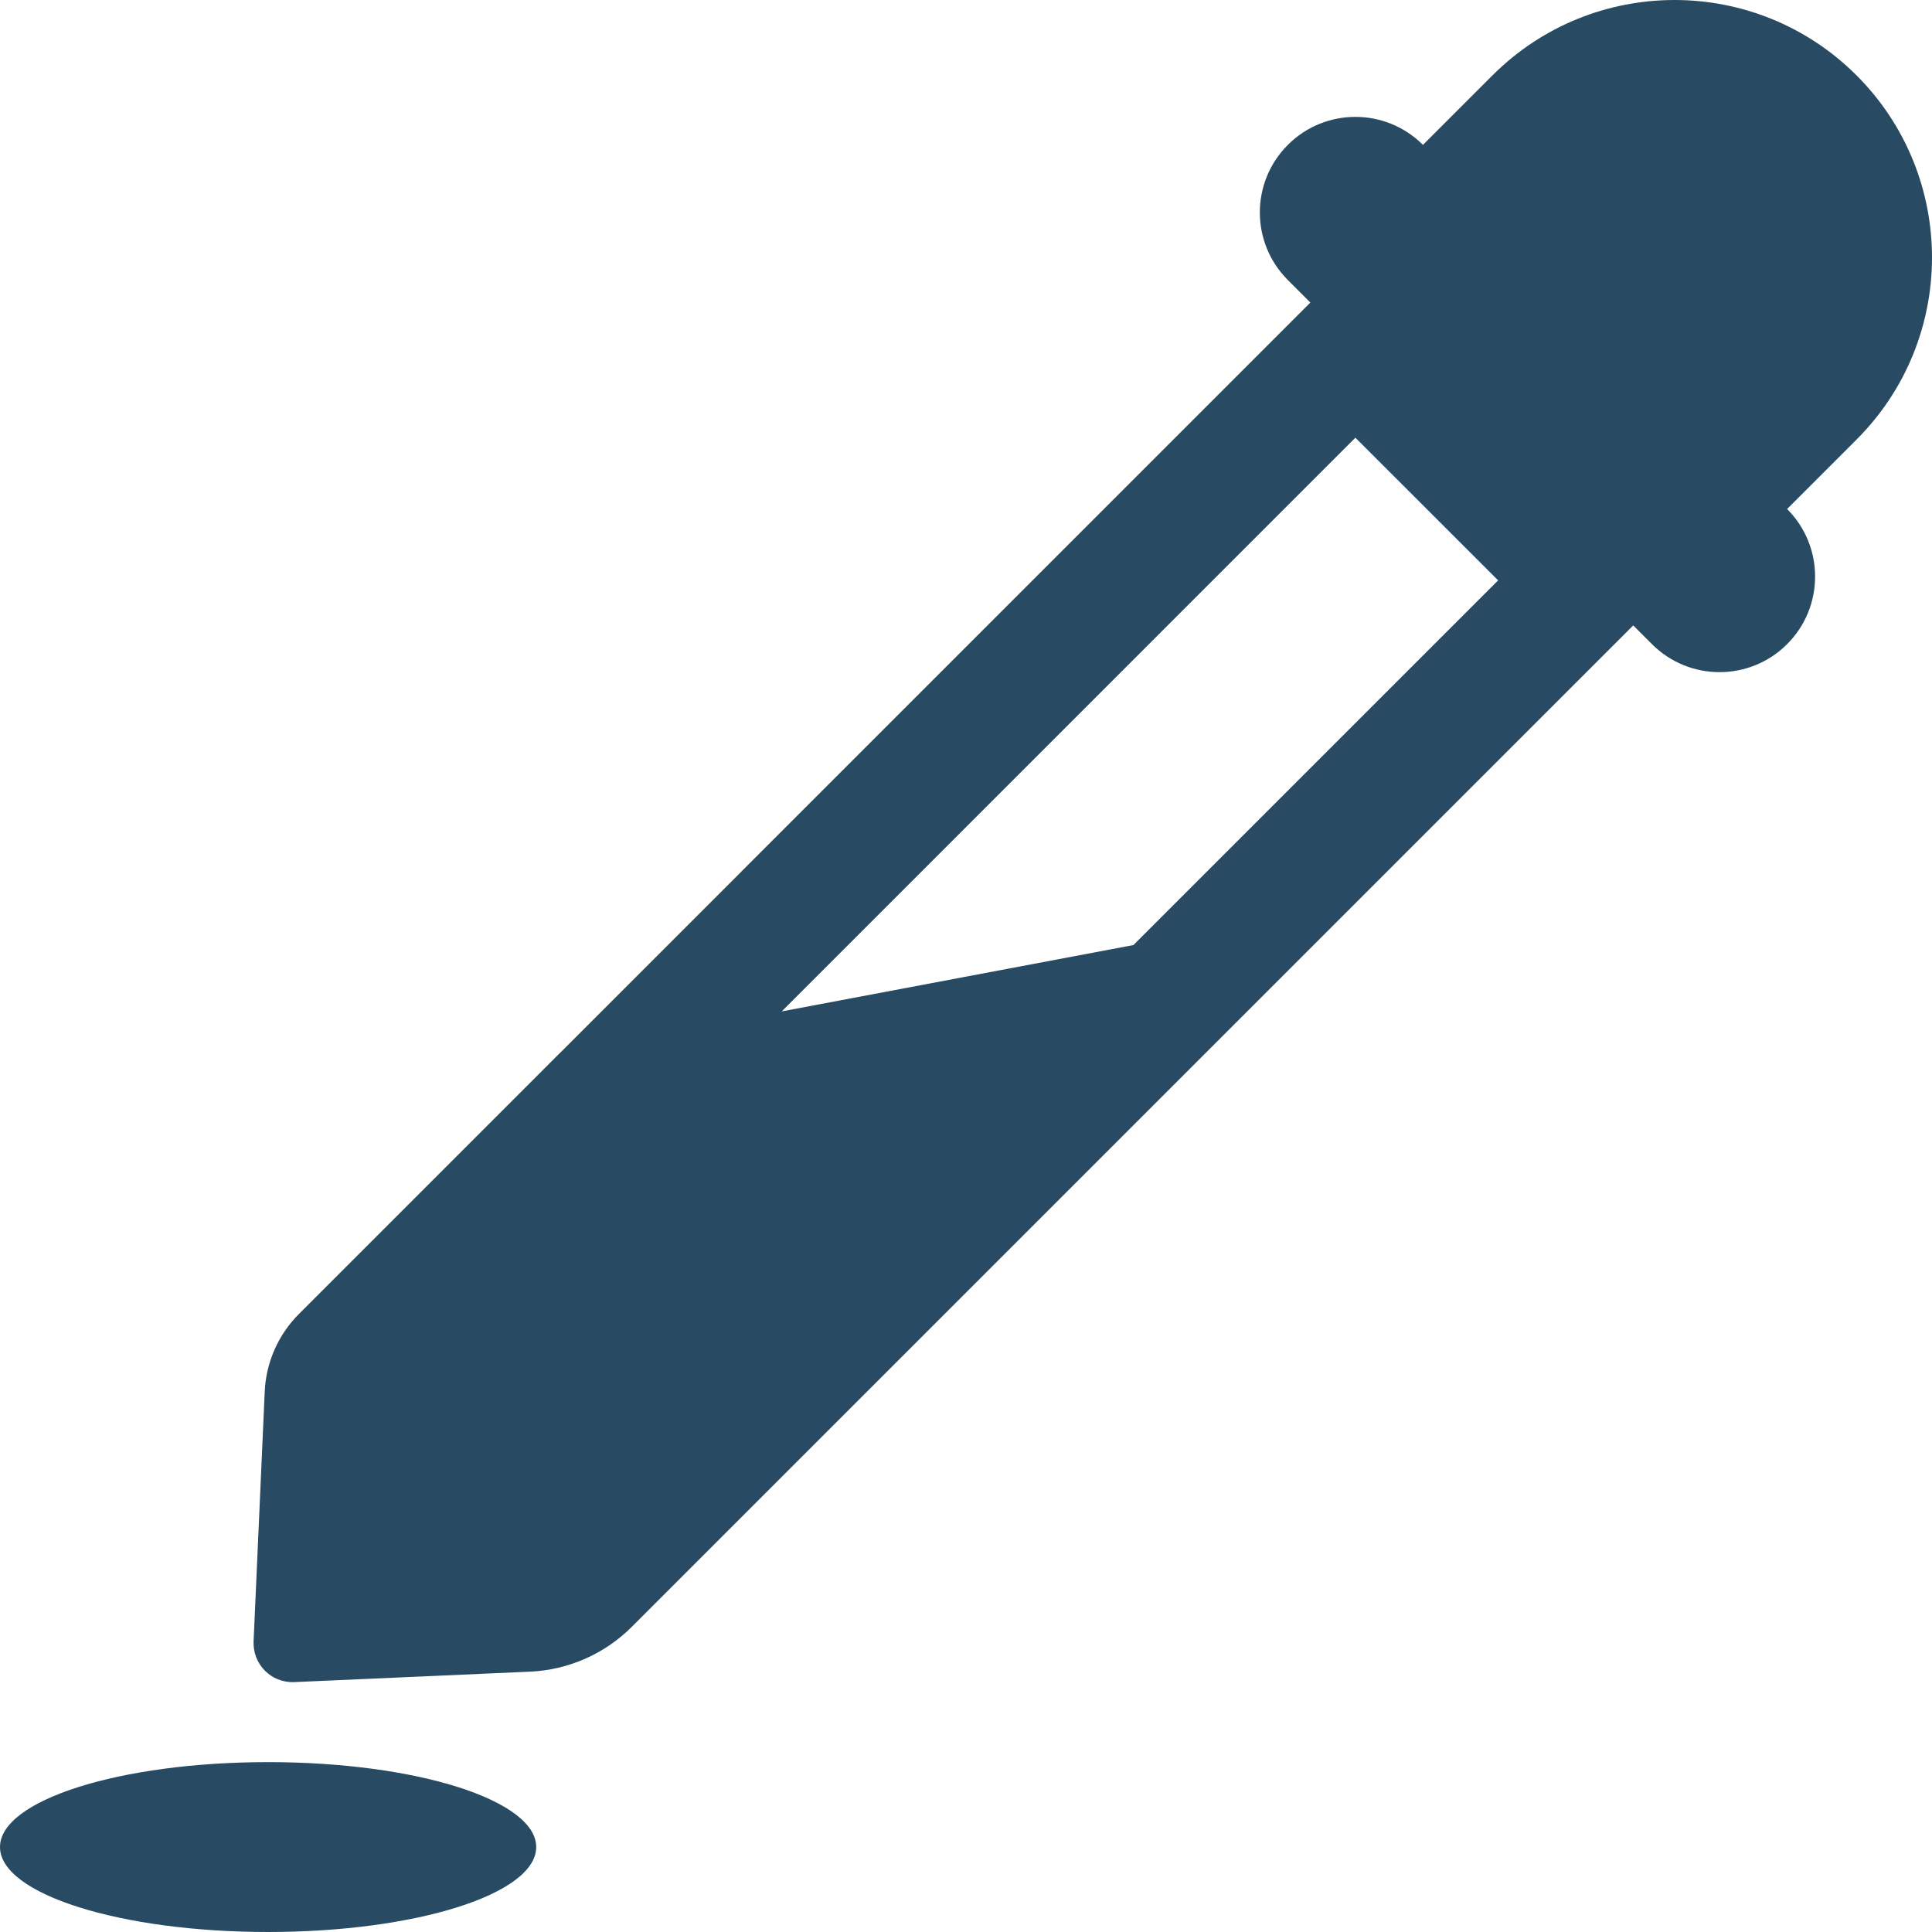
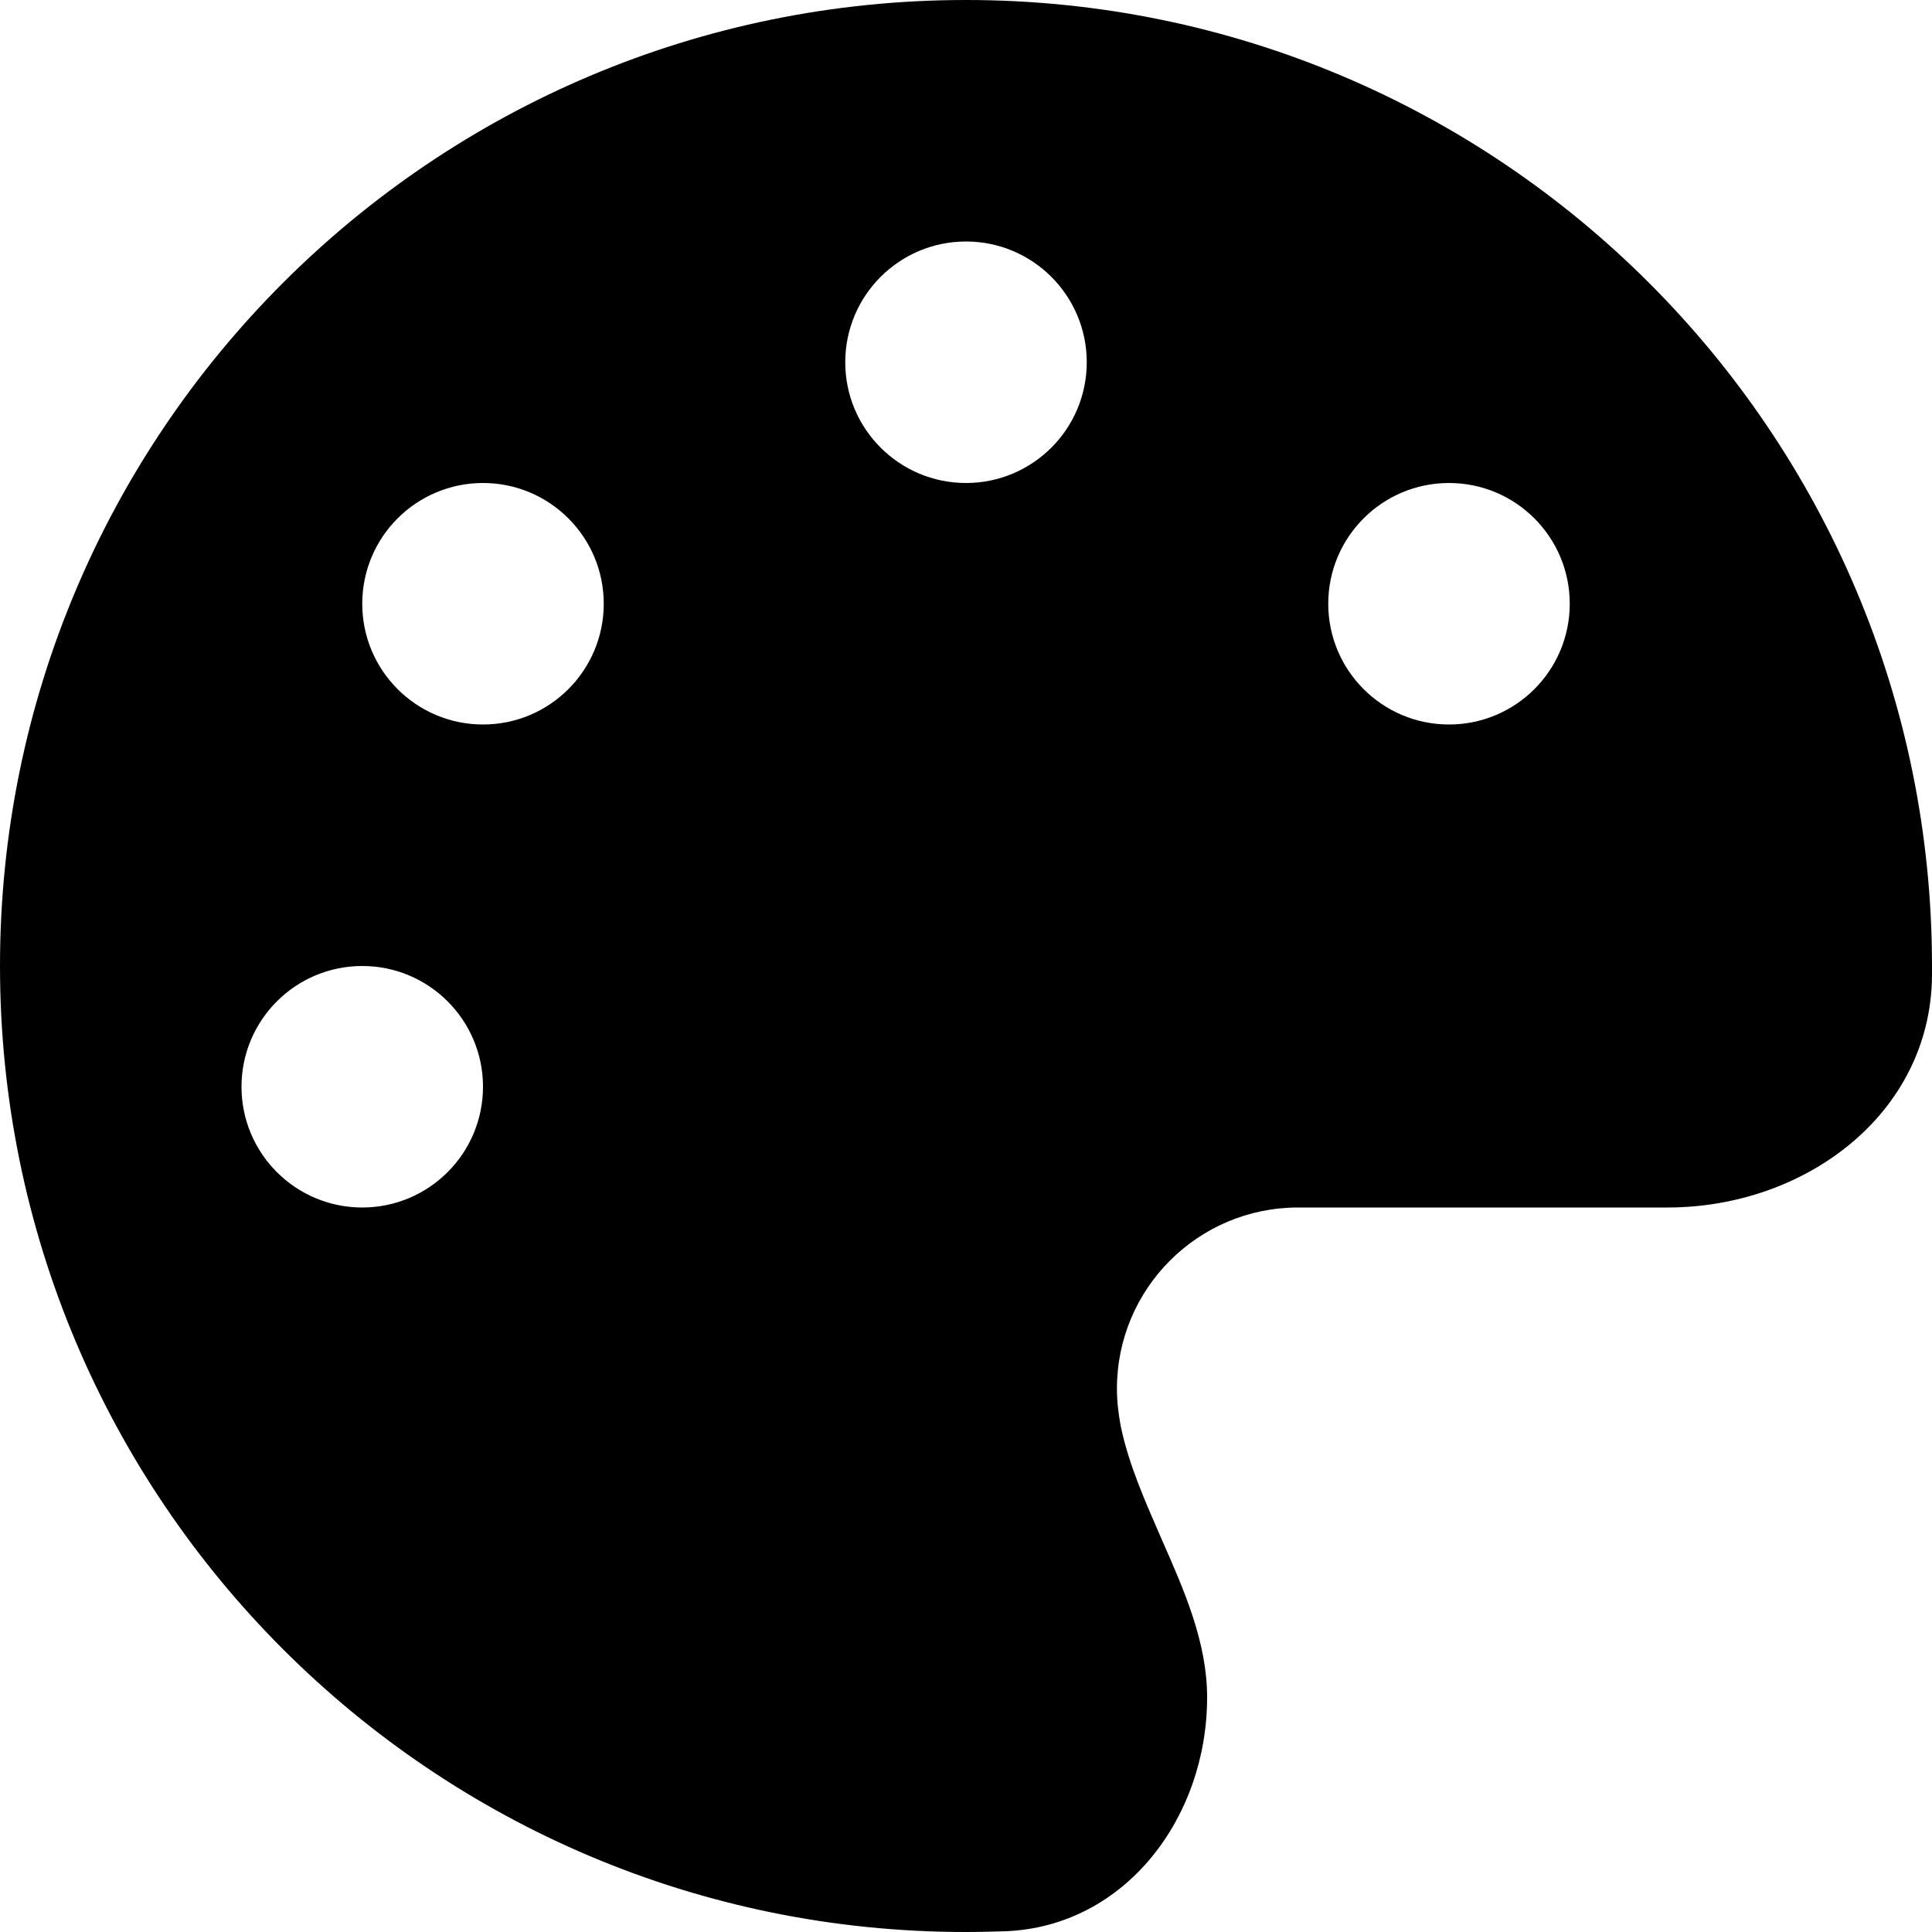
- <svg xmlns="http://www.w3.org/2000/svg" fill="#000000" height="800px" width="800px" version="1.1" id="Capa_1" viewBox="0 0 464.736 464.736" xml:space="preserve">
-   <g>
-     <path fill="#284b63" d="M446.598,18.143c-24.183-24.184-63.393-24.191-87.592-0.008l-16.717,16.717c-8.98-8.979-23.525-8.979-32.504,0   c-8.981,8.972-8.981,23.533,0,32.505l5.416,5.419L134.613,253.377h-0.016l-62.685,62.691c-4.982,4.982-7.919,11.646-8.235,18.684   l-0.15,3.344c0,0.016,0,0.03,0,0.046l-2.529,56.704c-0.104,2.633,0.883,5.185,2.739,7.048c1.751,1.759,4.145,2.738,6.63,2.738   c0.135,0,0.269,0,0.42-0.008l30.064-1.331h0.016l18.318-0.815l8.318-0.366c9.203-0.412,17.944-4.259,24.469-10.776l240.898-240.891   l4.506,4.505c4.49,4.488,10.372,6.733,16.252,6.733c5.881,0,11.764-2.245,16.253-6.733c8.98-8.973,8.98-23.534,0-32.505   l16.716-16.718C470.782,81.544,470.782,42.334,446.598,18.143z M272.639,227.33l-84.6,15.96l137.998-138.004l34.332,34.316   L272.639,227.33z" />
-     <path fill="#284b63" d="M64.5,423.872c-35.617,0-64.5,9.145-64.5,20.435c0,11.284,28.883,20.428,64.5,20.428s64.486-9.143,64.486-20.428   C128.986,433.016,100.117,423.872,64.5,423.872z" />
-   </g>
+ <svg xmlns="http://www.w3.org/2000/svg" viewBox="0 0 512 512">
+   <path d="M512 256c0 .9 0 1.8 0 2.7c-.4 36.5-33.6 61.3-70.1 61.3H344c-26.5 0-48 21.5-48 48c0 3.4 .4 6.7 1 9.9c2.1 10.2 6.5 20 10.8 29.9c6.1 13.8 12.1 27.5 12.1 42c0 31.8-21.6 60.7-53.4 62c-3.5 .1-7 .2-10.6 .2C114.6 512 0 397.4 0 256S114.6 0 256 0S512 114.6 512 256zM128 288a32 32 0 1 0 -64 0 32 32 0 1 0 64 0zm0-96a32 32 0 1 0 0-64 32 32 0 1 0 0 64zM288 96a32 32 0 1 0 -64 0 32 32 0 1 0 64 0zm96 96a32 32 0 1 0 0-64 32 32 0 1 0 0 64z" />
</svg>
